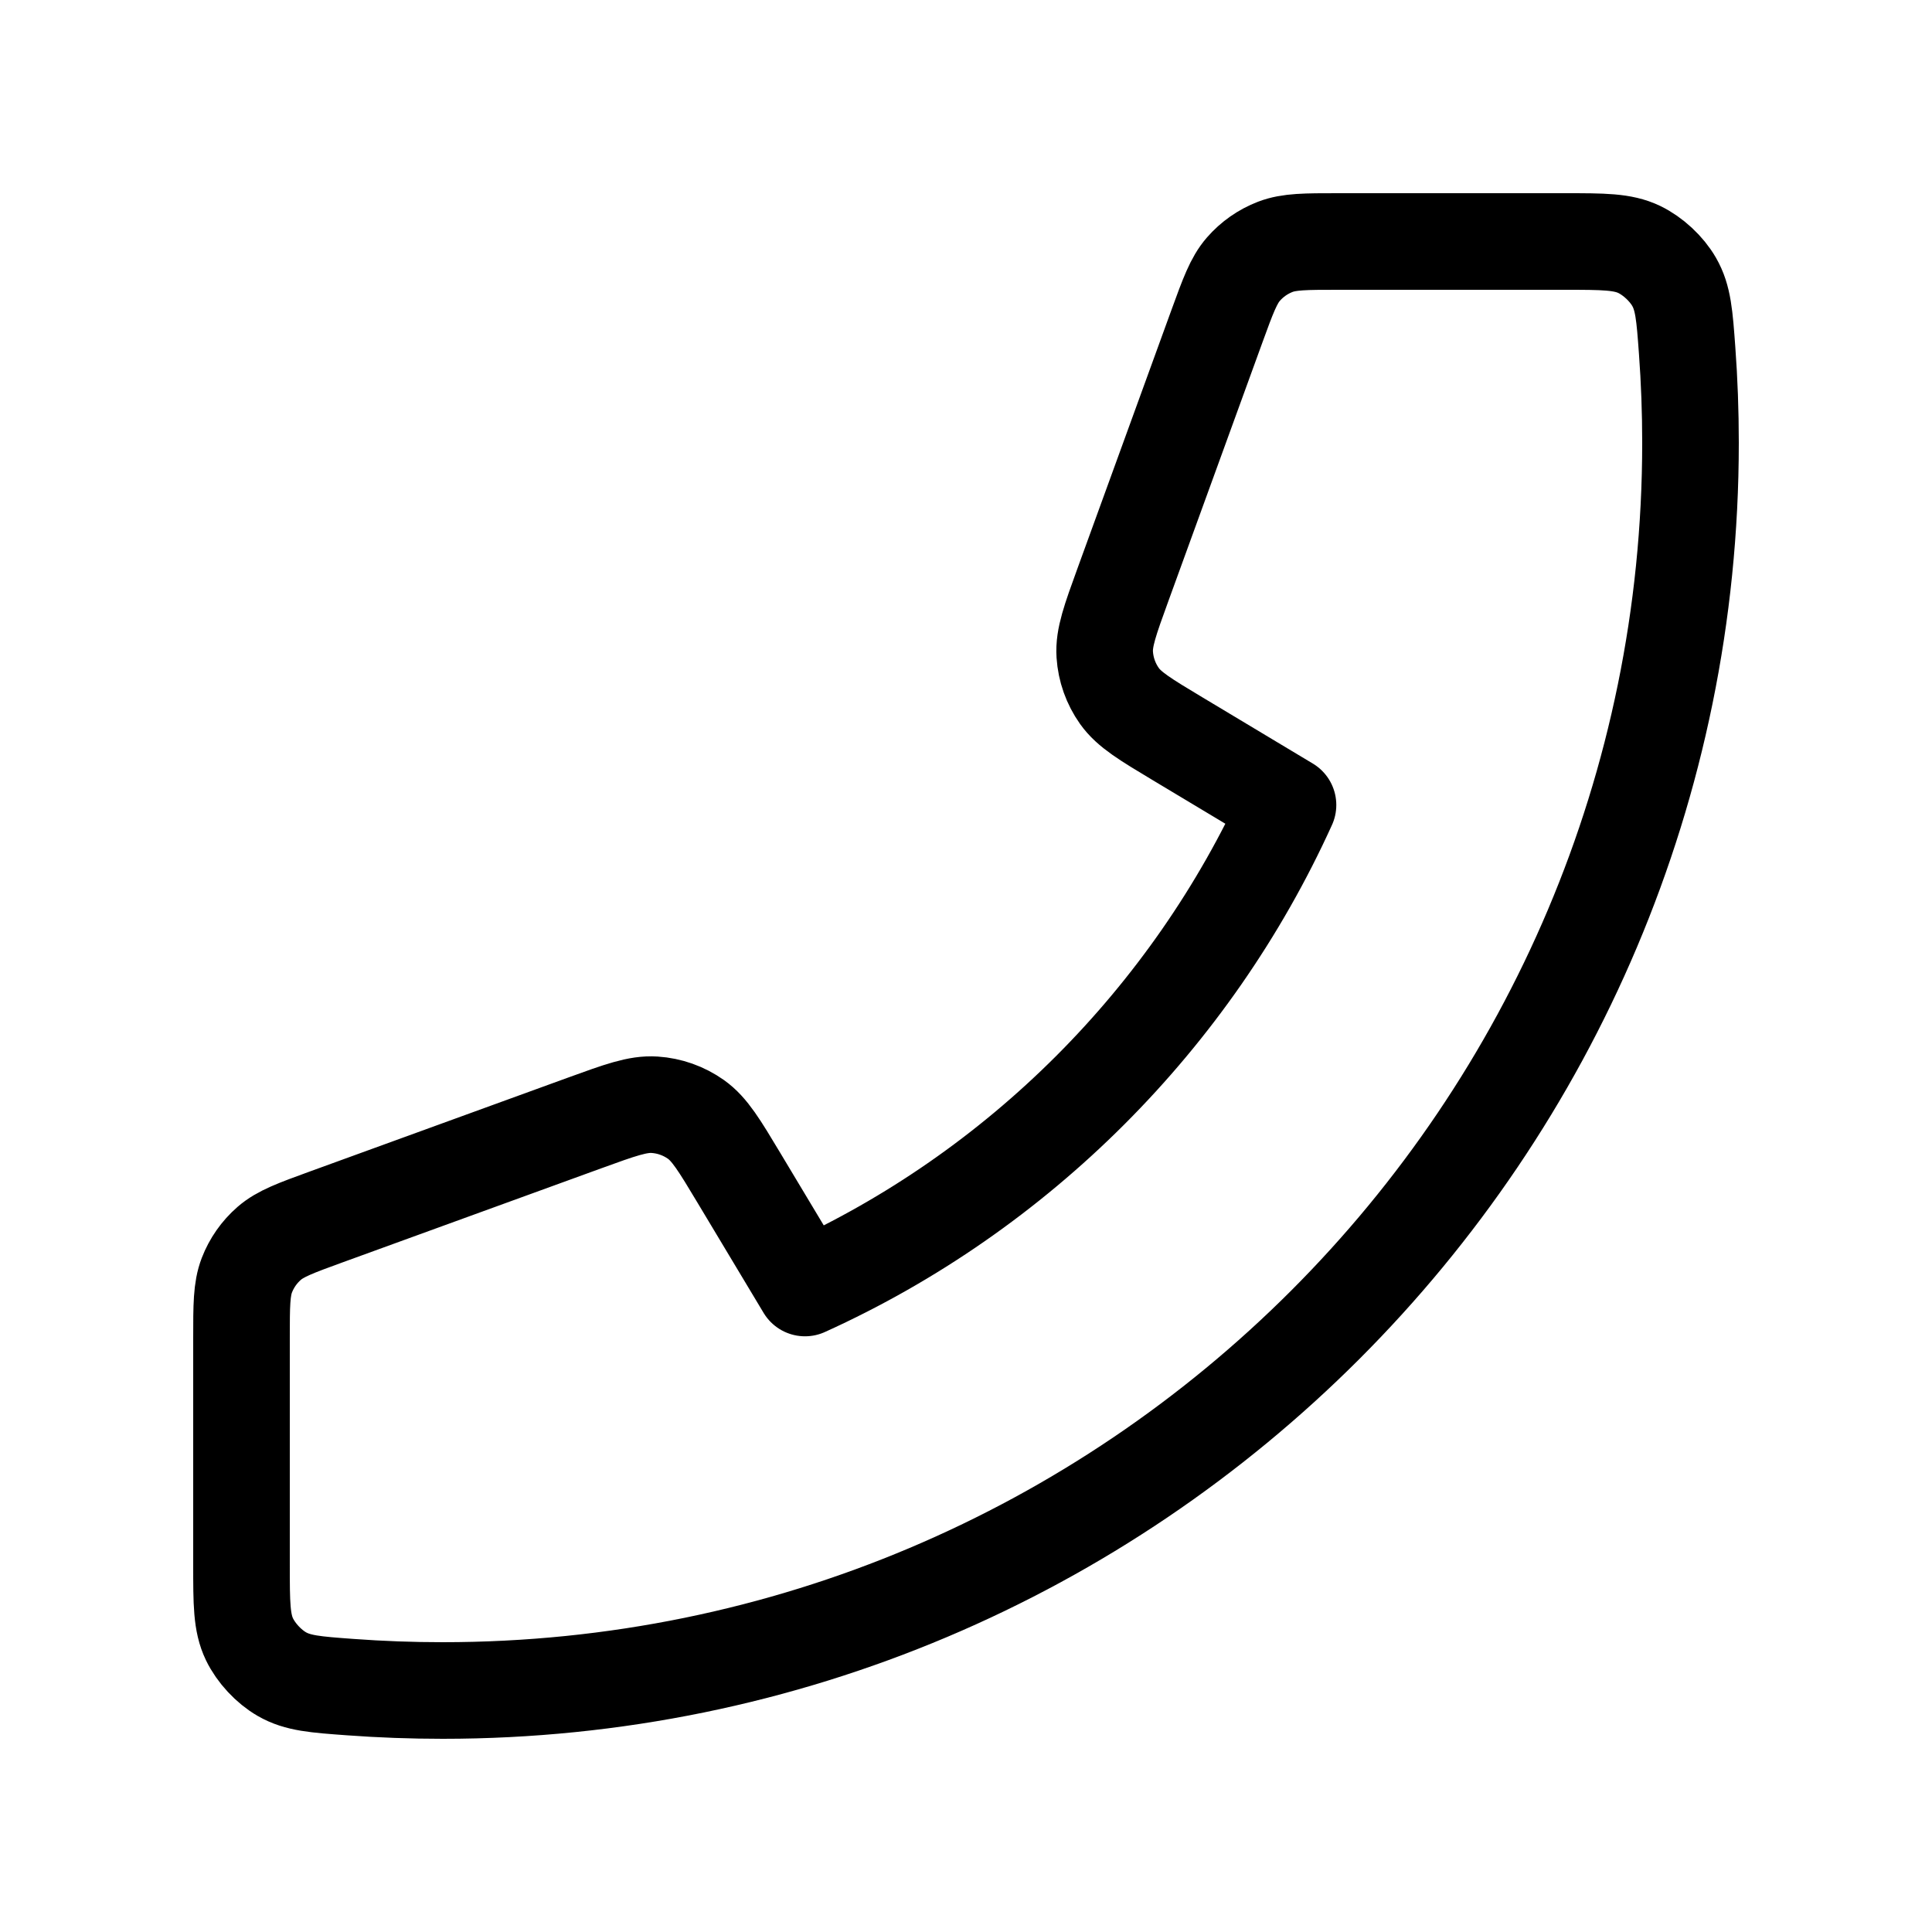
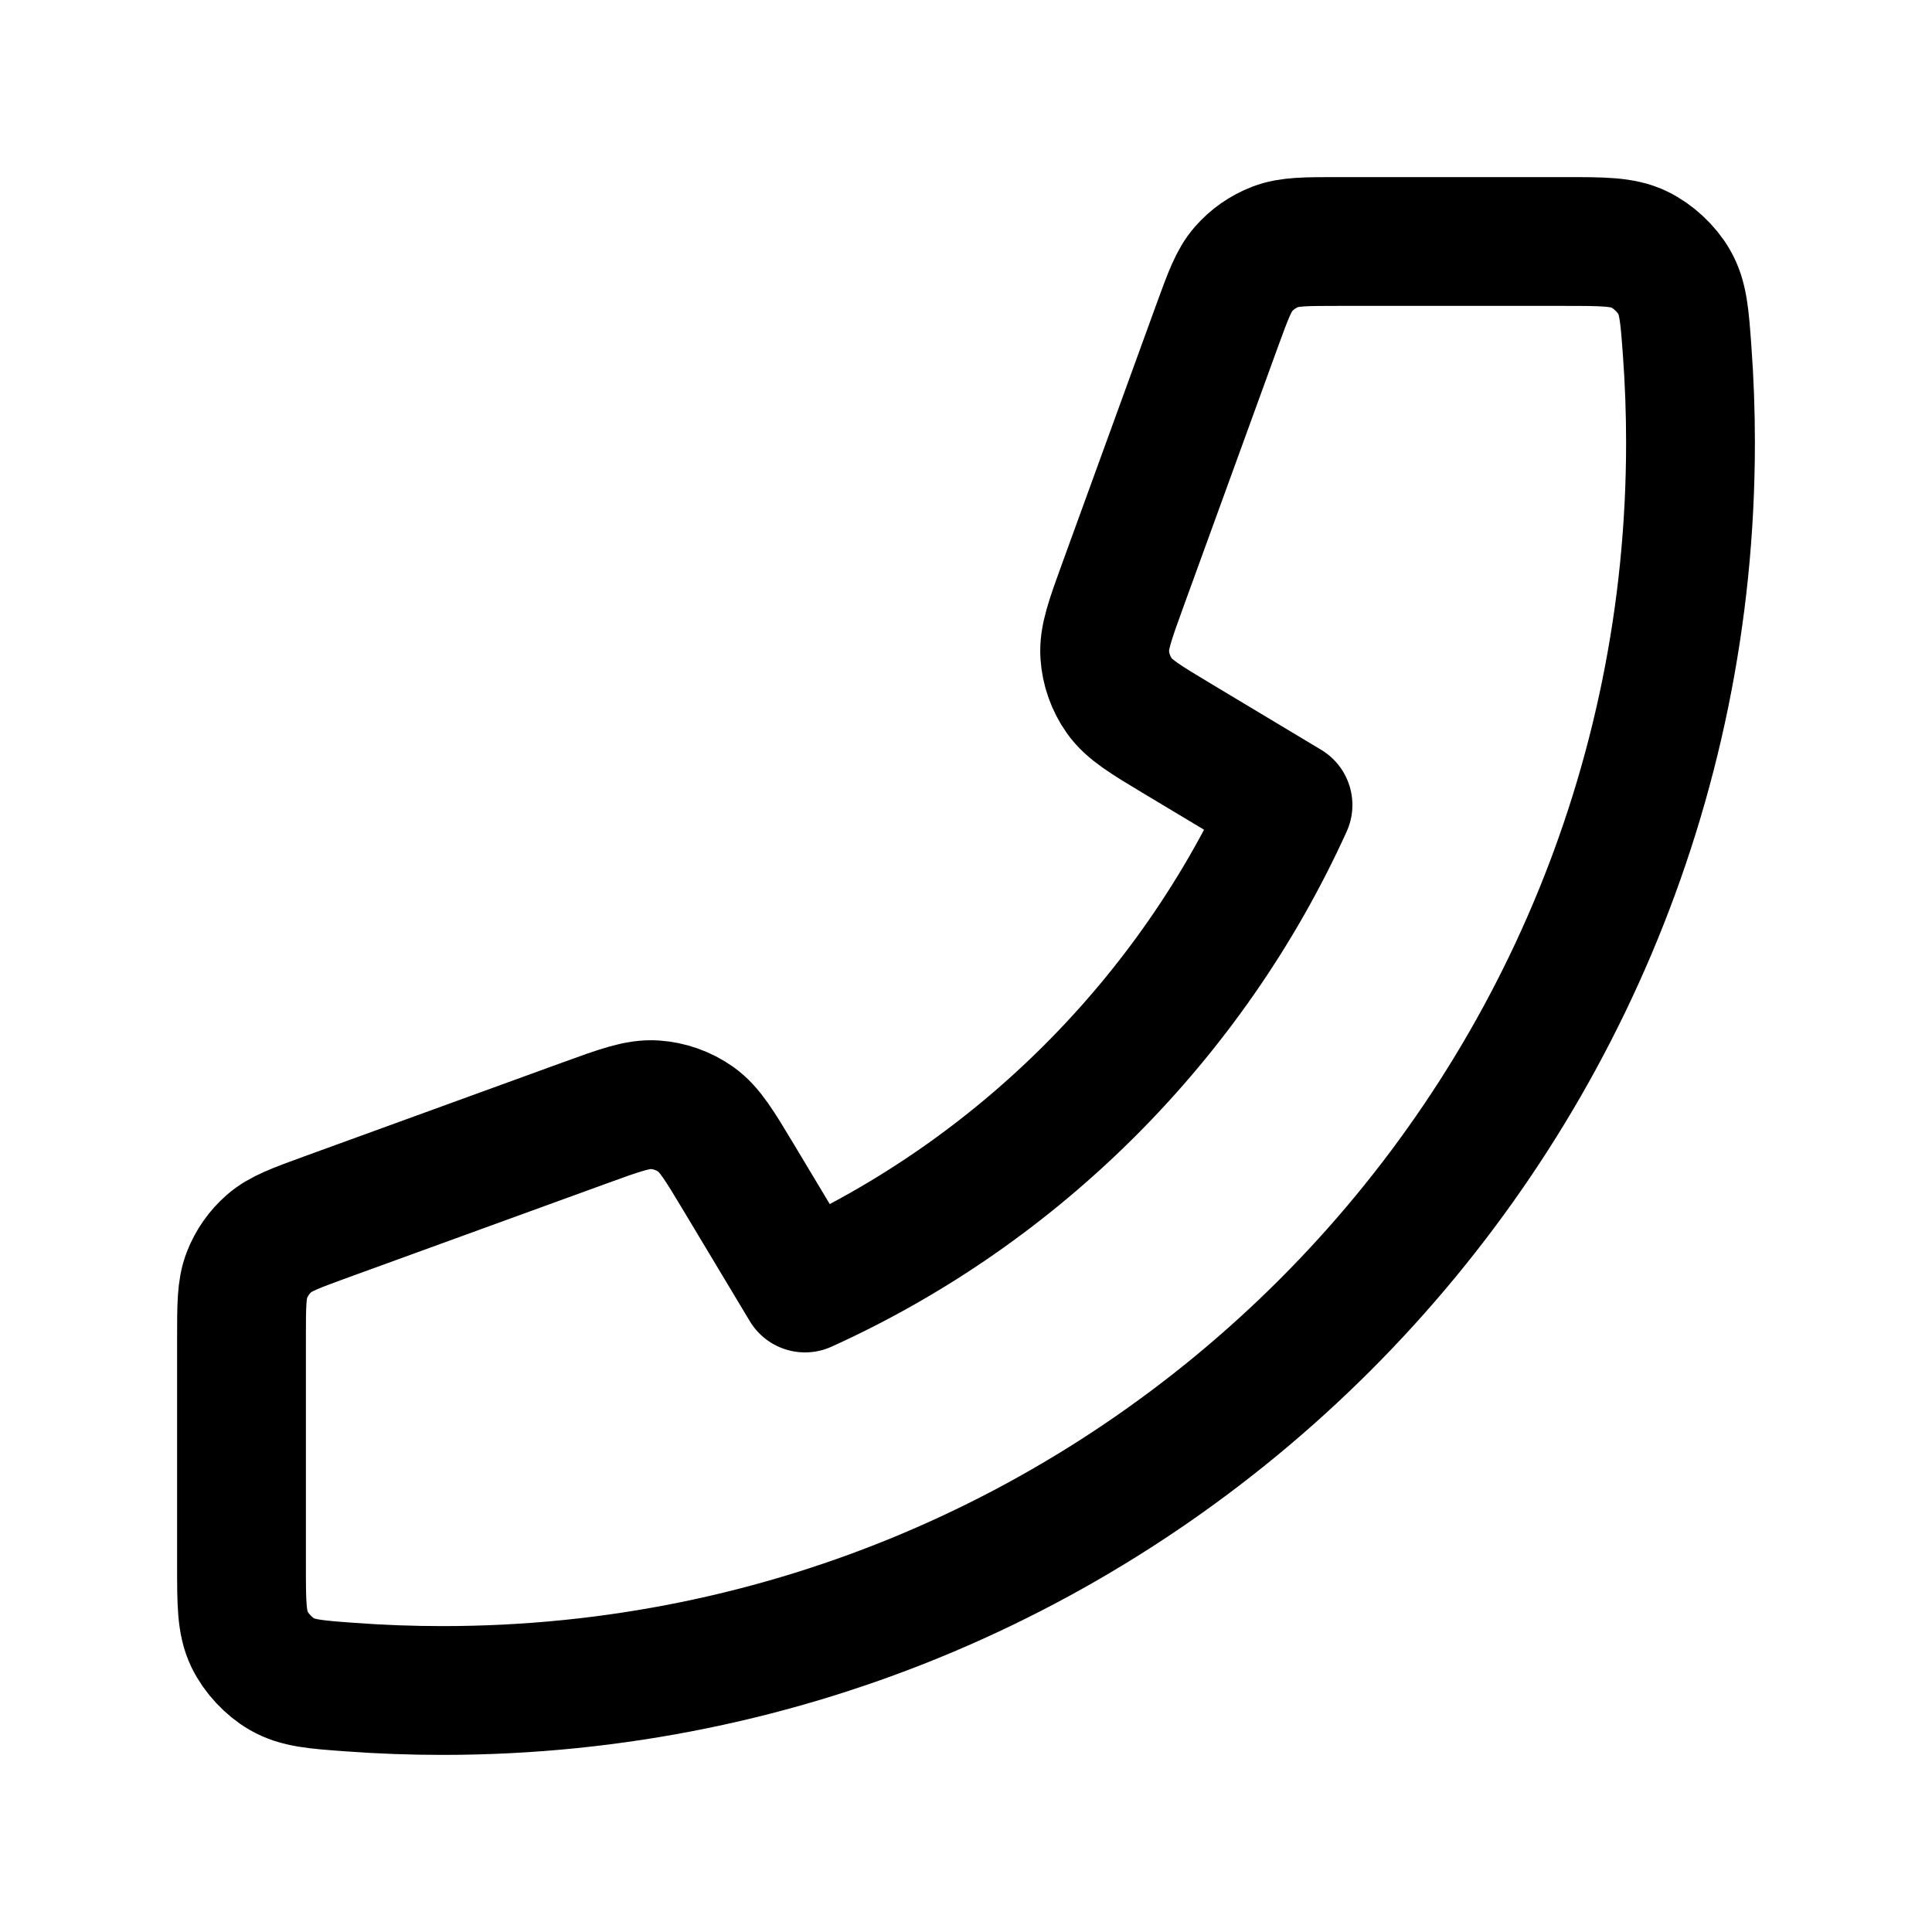
<svg xmlns="http://www.w3.org/2000/svg" width="60" height="60" viewBox="0 0 60 60" fill="none">
-   <path d="M52.5 13.75C52.5 35.151 35.151 52.5 13.75 52.5C12.784 52.5 11.827 52.465 10.879 52.395C9.792 52.316 9.248 52.276 8.753 51.991C8.343 51.755 7.954 51.336 7.748 50.91C7.5 50.395 7.5 49.795 7.5 48.595V41.552C7.5 40.542 7.5 40.038 7.666 39.605C7.813 39.223 8.051 38.883 8.36 38.614C8.71 38.31 9.184 38.138 10.133 37.792L18.15 34.877C19.254 34.476 19.806 34.275 20.329 34.309C20.791 34.339 21.235 34.497 21.613 34.764C22.041 35.068 22.343 35.571 22.947 36.578L25 40C31.625 37 36.995 31.622 40 25L36.578 22.947C35.571 22.343 35.068 22.041 34.764 21.613C34.497 21.235 34.339 20.791 34.309 20.329C34.275 19.806 34.476 19.254 34.877 18.15L37.792 10.133C38.138 9.184 38.31 8.71 38.614 8.36C38.883 8.051 39.223 7.813 39.605 7.666C40.038 7.5 40.542 7.5 41.552 7.5H48.595C49.795 7.5 50.395 7.5 50.91 7.748C51.336 7.954 51.755 8.343 51.991 8.753C52.276 9.248 52.316 9.792 52.395 10.879C52.465 11.827 52.5 12.784 52.5 13.75Z" stroke="black" stroke-width="3" stroke-linecap="round" stroke-linejoin="round" />
+   <path d="M52.5 13.75C52.5 35.151 35.151 52.5 13.75 52.5C12.784 52.5 11.827 52.465 10.879 52.395C9.792 52.316 9.248 52.276 8.753 51.991C8.343 51.755 7.954 51.336 7.748 50.91C7.5 50.395 7.5 49.795 7.5 48.595V41.552C7.5 40.542 7.5 40.038 7.666 39.605C7.813 39.223 8.051 38.883 8.36 38.614C8.71 38.31 9.184 38.138 10.133 37.792L18.15 34.877C19.254 34.476 19.806 34.275 20.329 34.309C20.791 34.339 21.235 34.497 21.613 34.764C22.041 35.068 22.343 35.571 22.947 36.578L25 40C31.625 37 36.995 31.622 40 25L36.578 22.947C35.571 22.343 35.068 22.041 34.764 21.613C34.497 21.235 34.339 20.791 34.309 20.329C34.275 19.806 34.476 19.254 34.877 18.15L37.792 10.133C38.138 9.184 38.31 8.71 38.614 8.36C38.883 8.051 39.223 7.813 39.605 7.666C40.038 7.5 40.542 7.5 41.552 7.5H48.595C49.795 7.5 50.395 7.5 50.91 7.748C51.336 7.954 51.755 8.343 51.991 8.753C52.276 9.248 52.316 9.792 52.395 10.879C52.465 11.827 52.5 12.784 52.5 13.75Z" stroke="black" stroke-width="4" stroke-linecap="round" stroke-linejoin="round" />
</svg>
